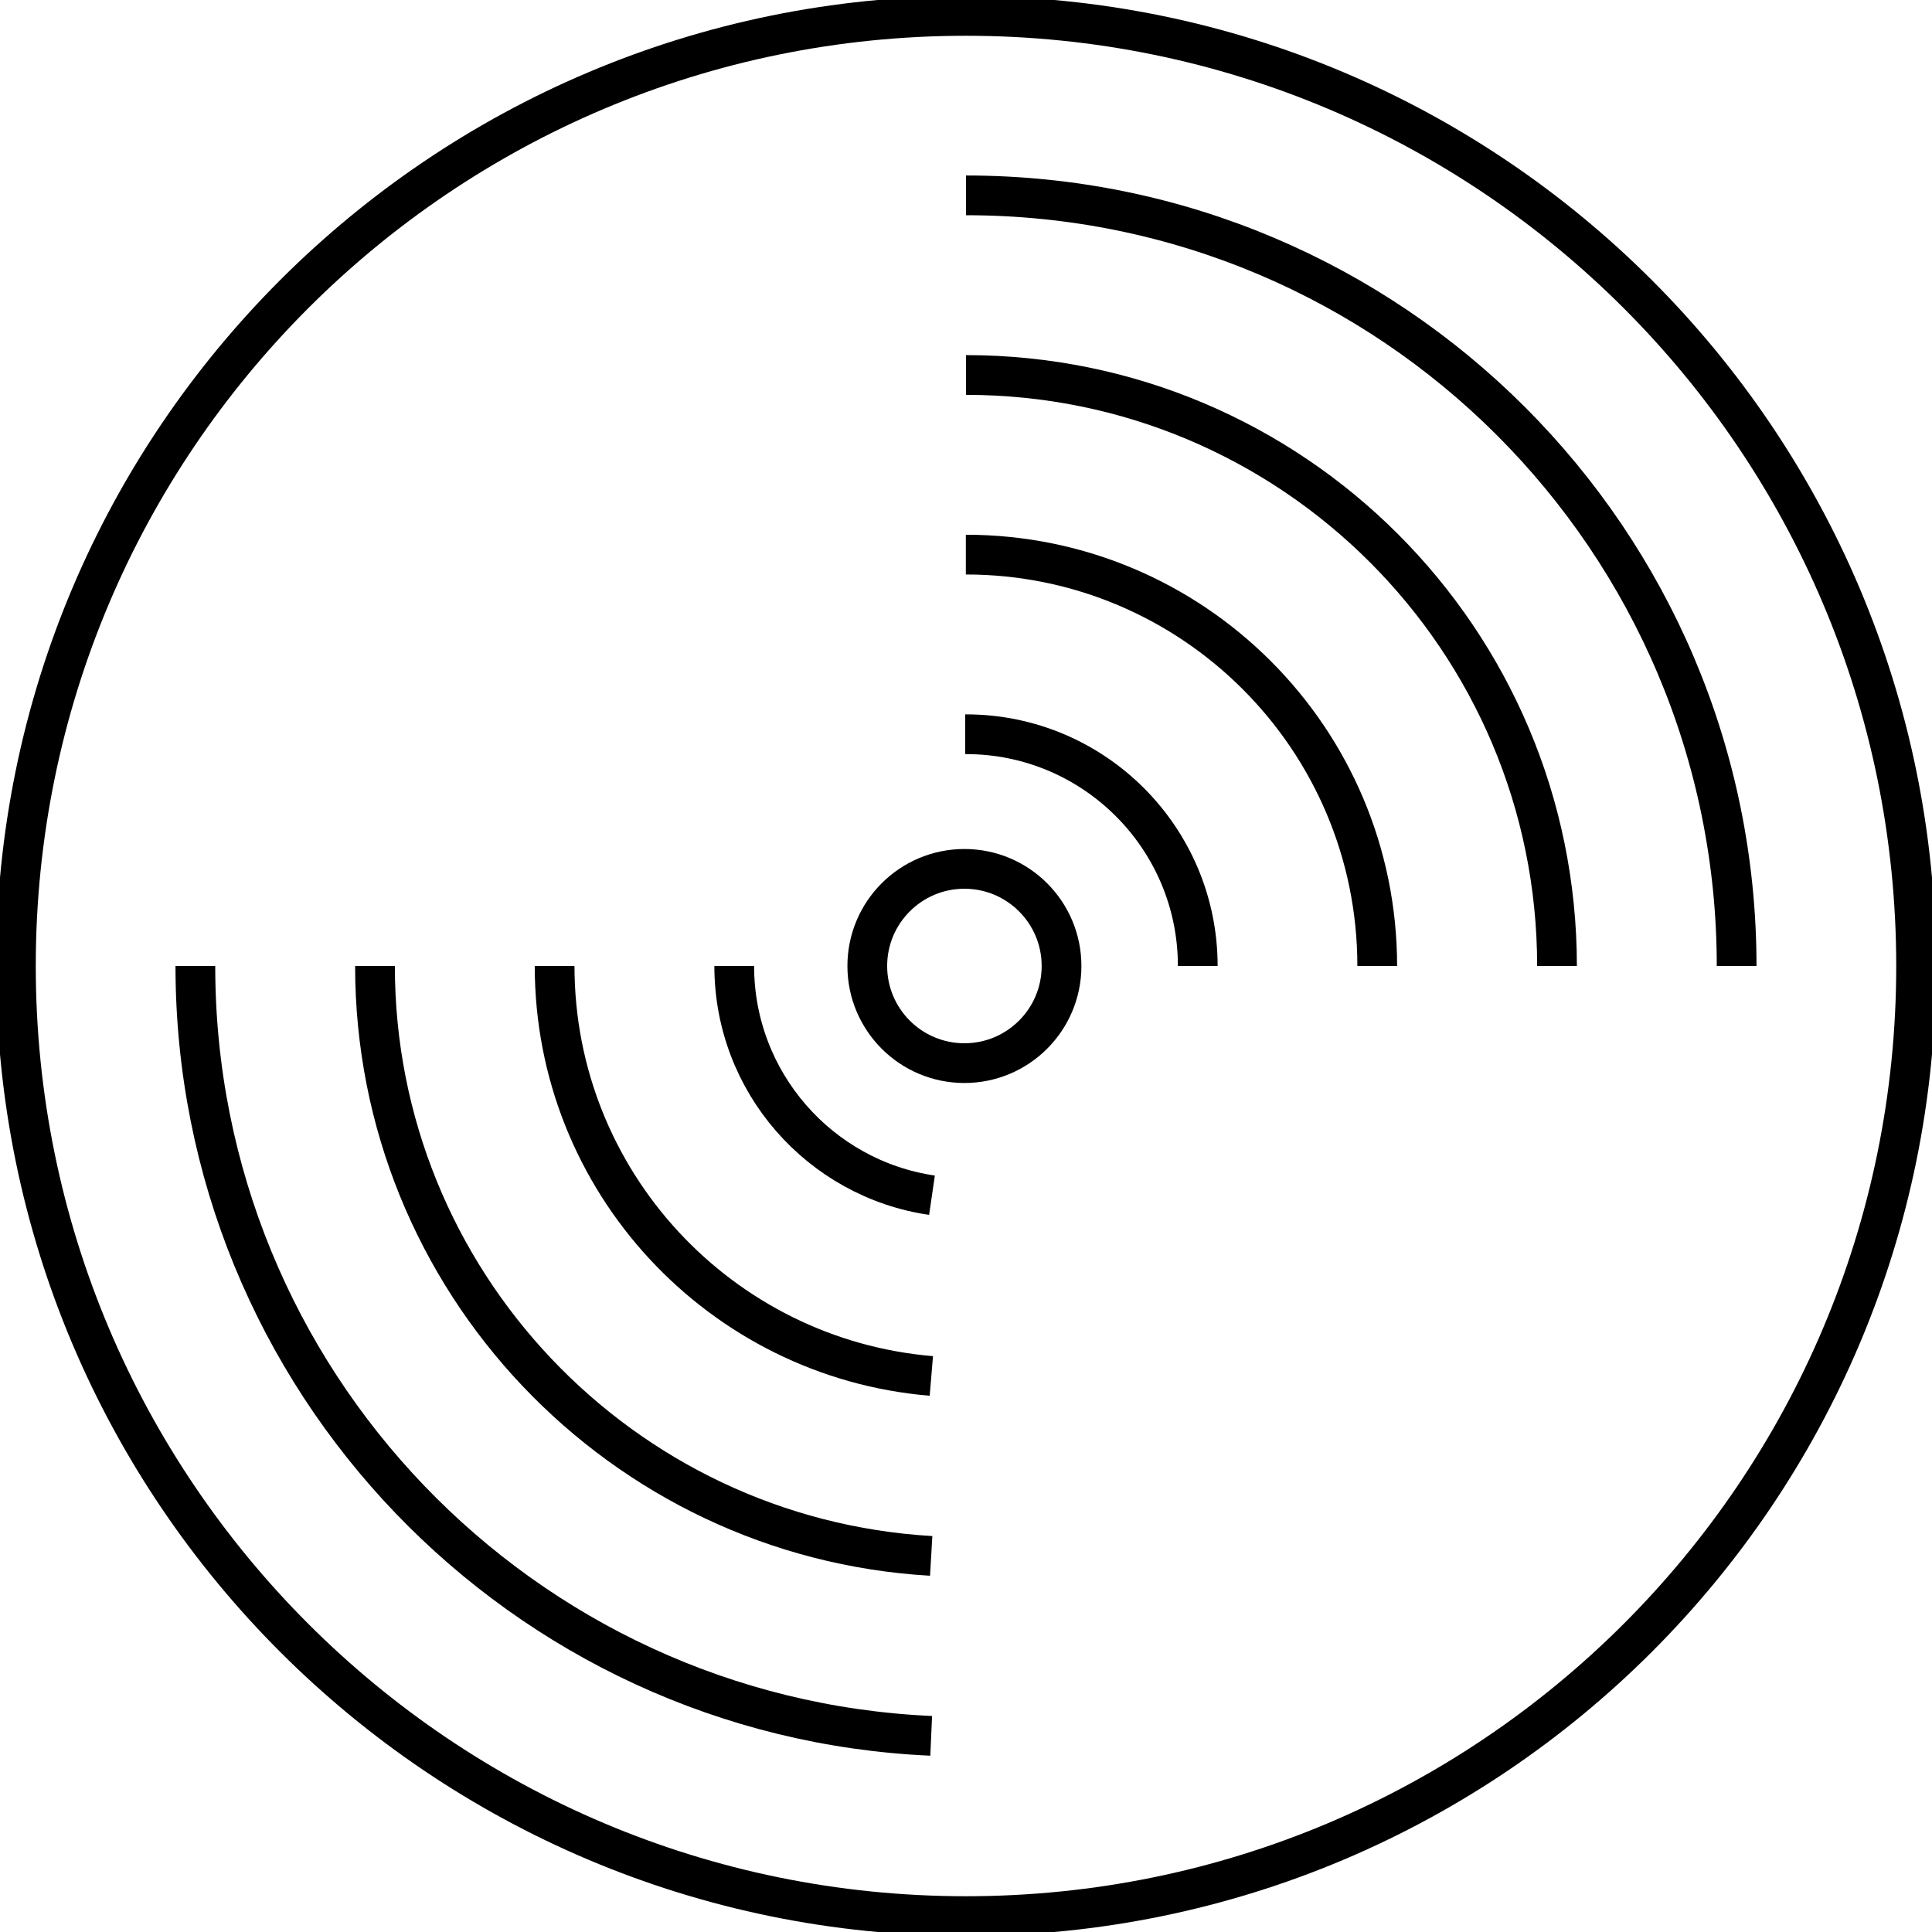
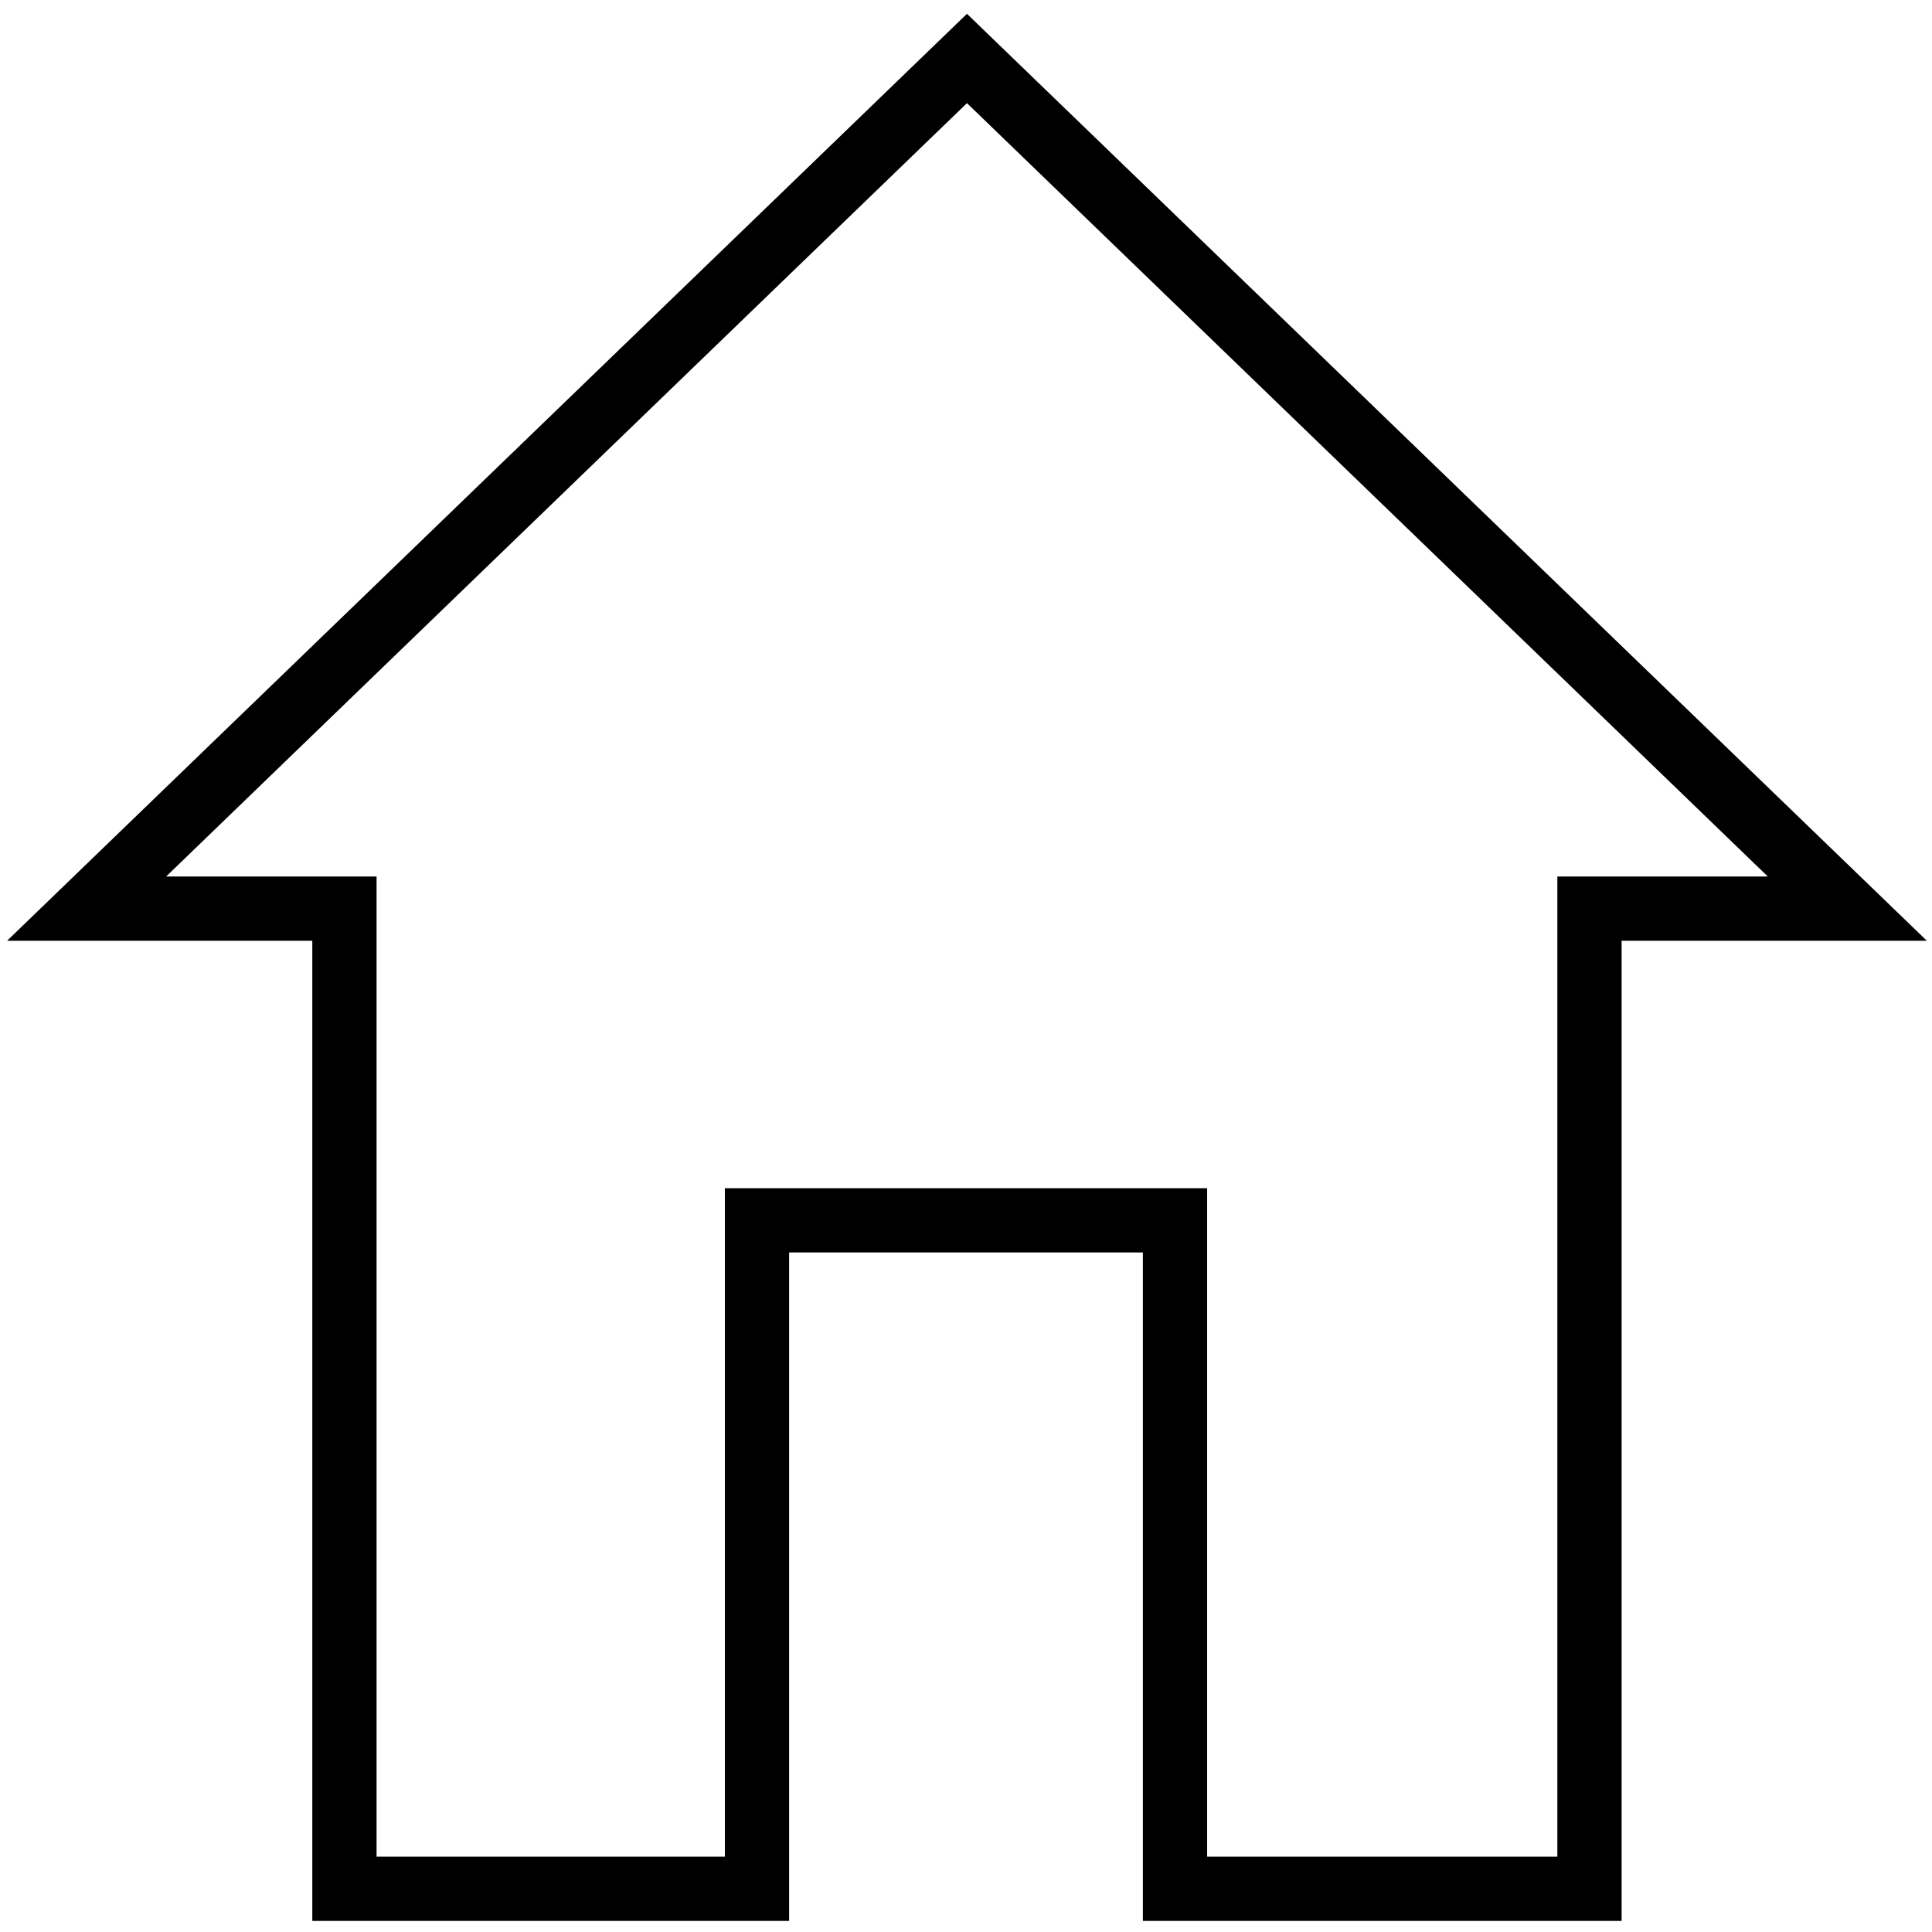
- <svg xmlns="http://www.w3.org/2000/svg" id="Layer_2" viewBox="0 0 121.54 121.54">
+ <svg xmlns="http://www.w3.org/2000/svg" id="Layer_2" version="1.1" viewBox="0 0 120.26 120.26">
  <defs>
    <style>
-       .cls-1 {
+       .st0 {
        fill: none;
        stroke: #000;
        stroke-miterlimit: 10;
-         stroke-width: 2.5px;
+         stroke-width: 4px;
      }
    </style>
  </defs>
-   <g id="layer">
-     <g>
-       <path class="cls-1" d="M60.77,12.29c26.77,0,48.48,21.71,48.48,48.48h0" />
-       <path class="cls-1" d="M12.29,60.77c0,26.04,20.54,47.29,46.29,48.43" />
-       <path class="cls-1" d="M60.77,23.59c20.53,0,37.18,16.65,37.18,37.18h0" />
-       <path class="cls-1" d="M23.59,60.77c0,19.79,15.48,35.98,34.99,37.11" />
-       <path class="cls-1" d="M60.76,34.89h0c14.29,0,25.88,11.59,25.88,25.88h0" />
-       <path class="cls-1" d="M34.89,60.77c0,13.56,10.43,24.68,23.7,25.79" />
-       <path class="cls-1" d="M60.72,46.19h.05c8.05,0,14.58,6.53,14.58,14.58h0" />
-       <path class="cls-1" d="M46.19,60.77c0,7.32,5.4,13.39,12.44,14.42" />
-       <circle class="cls-1" cx="60.67" cy="60.77" r="6.11" />
-       <circle class="cls-1" cx="60.77" cy="60.77" r="59.77" />
-     </g>
-   </g>
+   <polygon class="st0" points="60.19 3.64 5.39 56.56 21.44 56.56 21.44 117.57 47.12 117.57 47.12 75.96 73.14 75.96 73.14 117.57 98.94 117.57 98.94 56.56 114.99 56.56 60.19 3.64" />
</svg>
